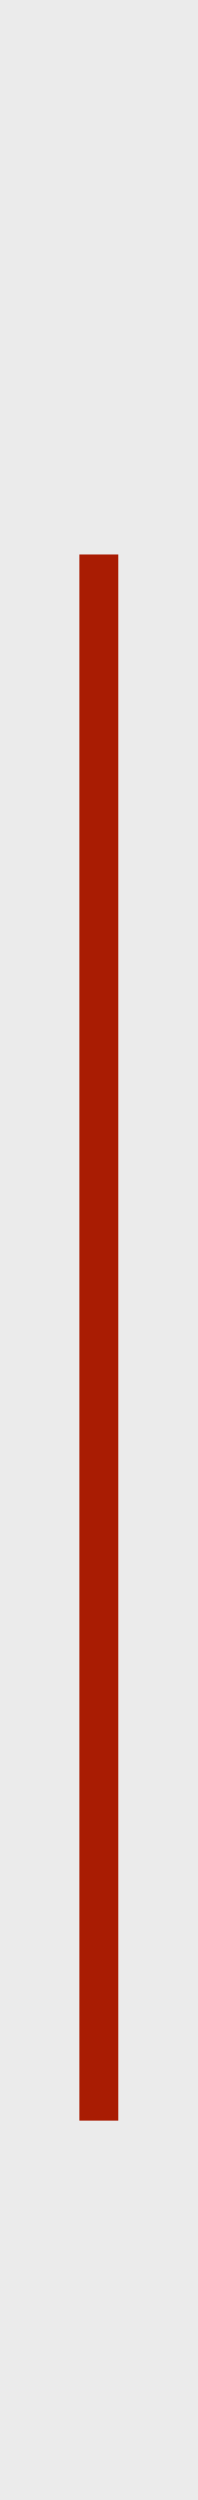
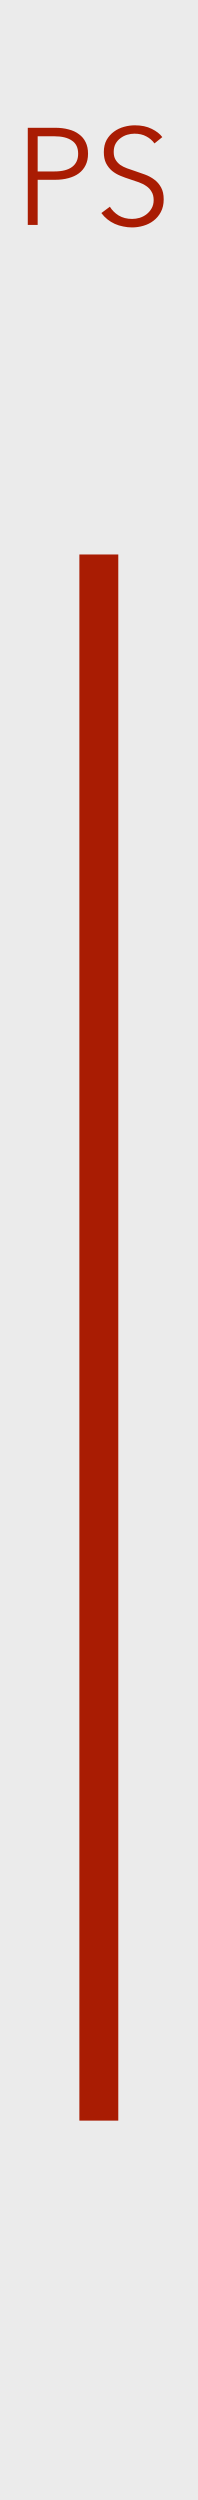
<svg xmlns="http://www.w3.org/2000/svg" width="10.16mm" height="128.5mm" viewBox="0 0 10.16 128.5" version="1.1" id="svg1">
  <defs id="defs1" />
  <g id="layer1">
    <rect style="fill:#ebebeb;stroke:#ebebeb;stroke-width:0.794" id="rect1" width="10.16" height="128.5" x="0" y="0" ry="3.0582201e-18" />
    <rect style="fill:#a91c03;stroke:#ebebeb;stroke-width:0;fill-opacity:1" id="rect2" width="2" height="80.5" x="4.08" y="28.5" ry="0" />
+     <text xml:space="preserve" style="font-weight:100;font-size:7.056px;font-family:'GB18030 Bitmap';-inkscape-font-specification:'GB18030 Bitmap, Thin';text-align:start;writing-mode:lr-tb;direction:ltr;text-anchor:start;display:none;fill:#a91c03;stroke:#ebebeb;stroke-width:0" x="0.865" y="8.563" id="text1">
+       <tspan id="tspan1" style="font-style:normal;font-variant:normal;font-weight:normal;font-stretch:normal;font-size:7.056px;font-family:'Avenir Next';-inkscape-font-specification:'Avenir Next, Normal';font-variant-ligatures:normal;font-variant-caps:normal;font-variant-numeric:normal;font-variant-east-asian:normal;stroke-width:0" x="0.865" y="8.563">PS</tspan>
+     </text>
+     <path style="font-size:7.056px;font-family:'Avenir Next';-inkscape-font-specification:'Avenir Next, Normal';fill:#a91c03;stroke:#ebebeb;stroke-width:0" d="m 1.428,6.568 h 1.411 q 0.381,0 0.691,0.085 0.31,0.078 0.529,0.247 0.226,0.162 0.346,0.416 0.12,0.247 0.12,0.586 0,0.339 -0.127,0.593 Q 4.278,8.741 4.053,8.91 3.834,9.073 3.516,9.157 3.206,9.242 2.825,9.242 H 1.936 v 2.321 H 1.428 Z M 1.936,8.812 h 0.861 q 0.6,0 0.91,-0.233 0.31,-0.233 0.31,-0.677 0,-0.466 -0.325,-0.677 Q 3.375,7.005 2.797,7.005 H 1.936 Z M 7.94,7.372 Q 7.778,7.147 7.524,7.013 7.27,6.871 6.91,6.871 q -0.183,0 -0.374,0.056 Q 6.346,6.984 6.191,7.104 6.035,7.217 5.937,7.394 q -0.092,0.176 -0.092,0.416 0,0.24 0.092,0.395 0.092,0.155 0.24,0.268 0.155,0.106 0.346,0.176 0.198,0.071 0.409,0.141 0.261,0.085 0.522,0.183 0.268,0.099 0.48,0.261 0.212,0.155 0.346,0.402 0.134,0.24 0.134,0.614 0,0.374 -0.148,0.649 -0.141,0.268 -0.374,0.445 -0.226,0.176 -0.522,0.261 -0.289,0.085 -0.586,0.085 -0.226,0 -0.452,-0.049 Q 6.106,11.599 5.901,11.507 5.697,11.415 5.52,11.274 5.344,11.133 5.21,10.95 l 0.437,-0.325 q 0.162,0.268 0.452,0.452 0.296,0.176 0.691,0.176 0.191,0 0.388,-0.056 0.198,-0.064 0.353,-0.183 0.162,-0.127 0.261,-0.303 0.106,-0.183 0.106,-0.423 0,-0.261 -0.106,-0.43 Q 7.693,9.68 7.524,9.567 7.355,9.447 7.136,9.369 6.917,9.291 6.677,9.214 6.43,9.136 6.191,9.037 5.951,8.939 5.76,8.783 5.57,8.621 5.45,8.388 5.337,8.156 5.337,7.817 q 0,-0.36 0.141,-0.621 Q 5.626,6.935 5.859,6.766 6.092,6.596 6.374,6.519 6.656,6.441 6.931,6.441 q 0.508,0 0.868,0.183 0.36,0.176 0.543,0.423 z" id="text2" aria-label="PS" />
  </g>
  <g id="layer2" />
</svg>
